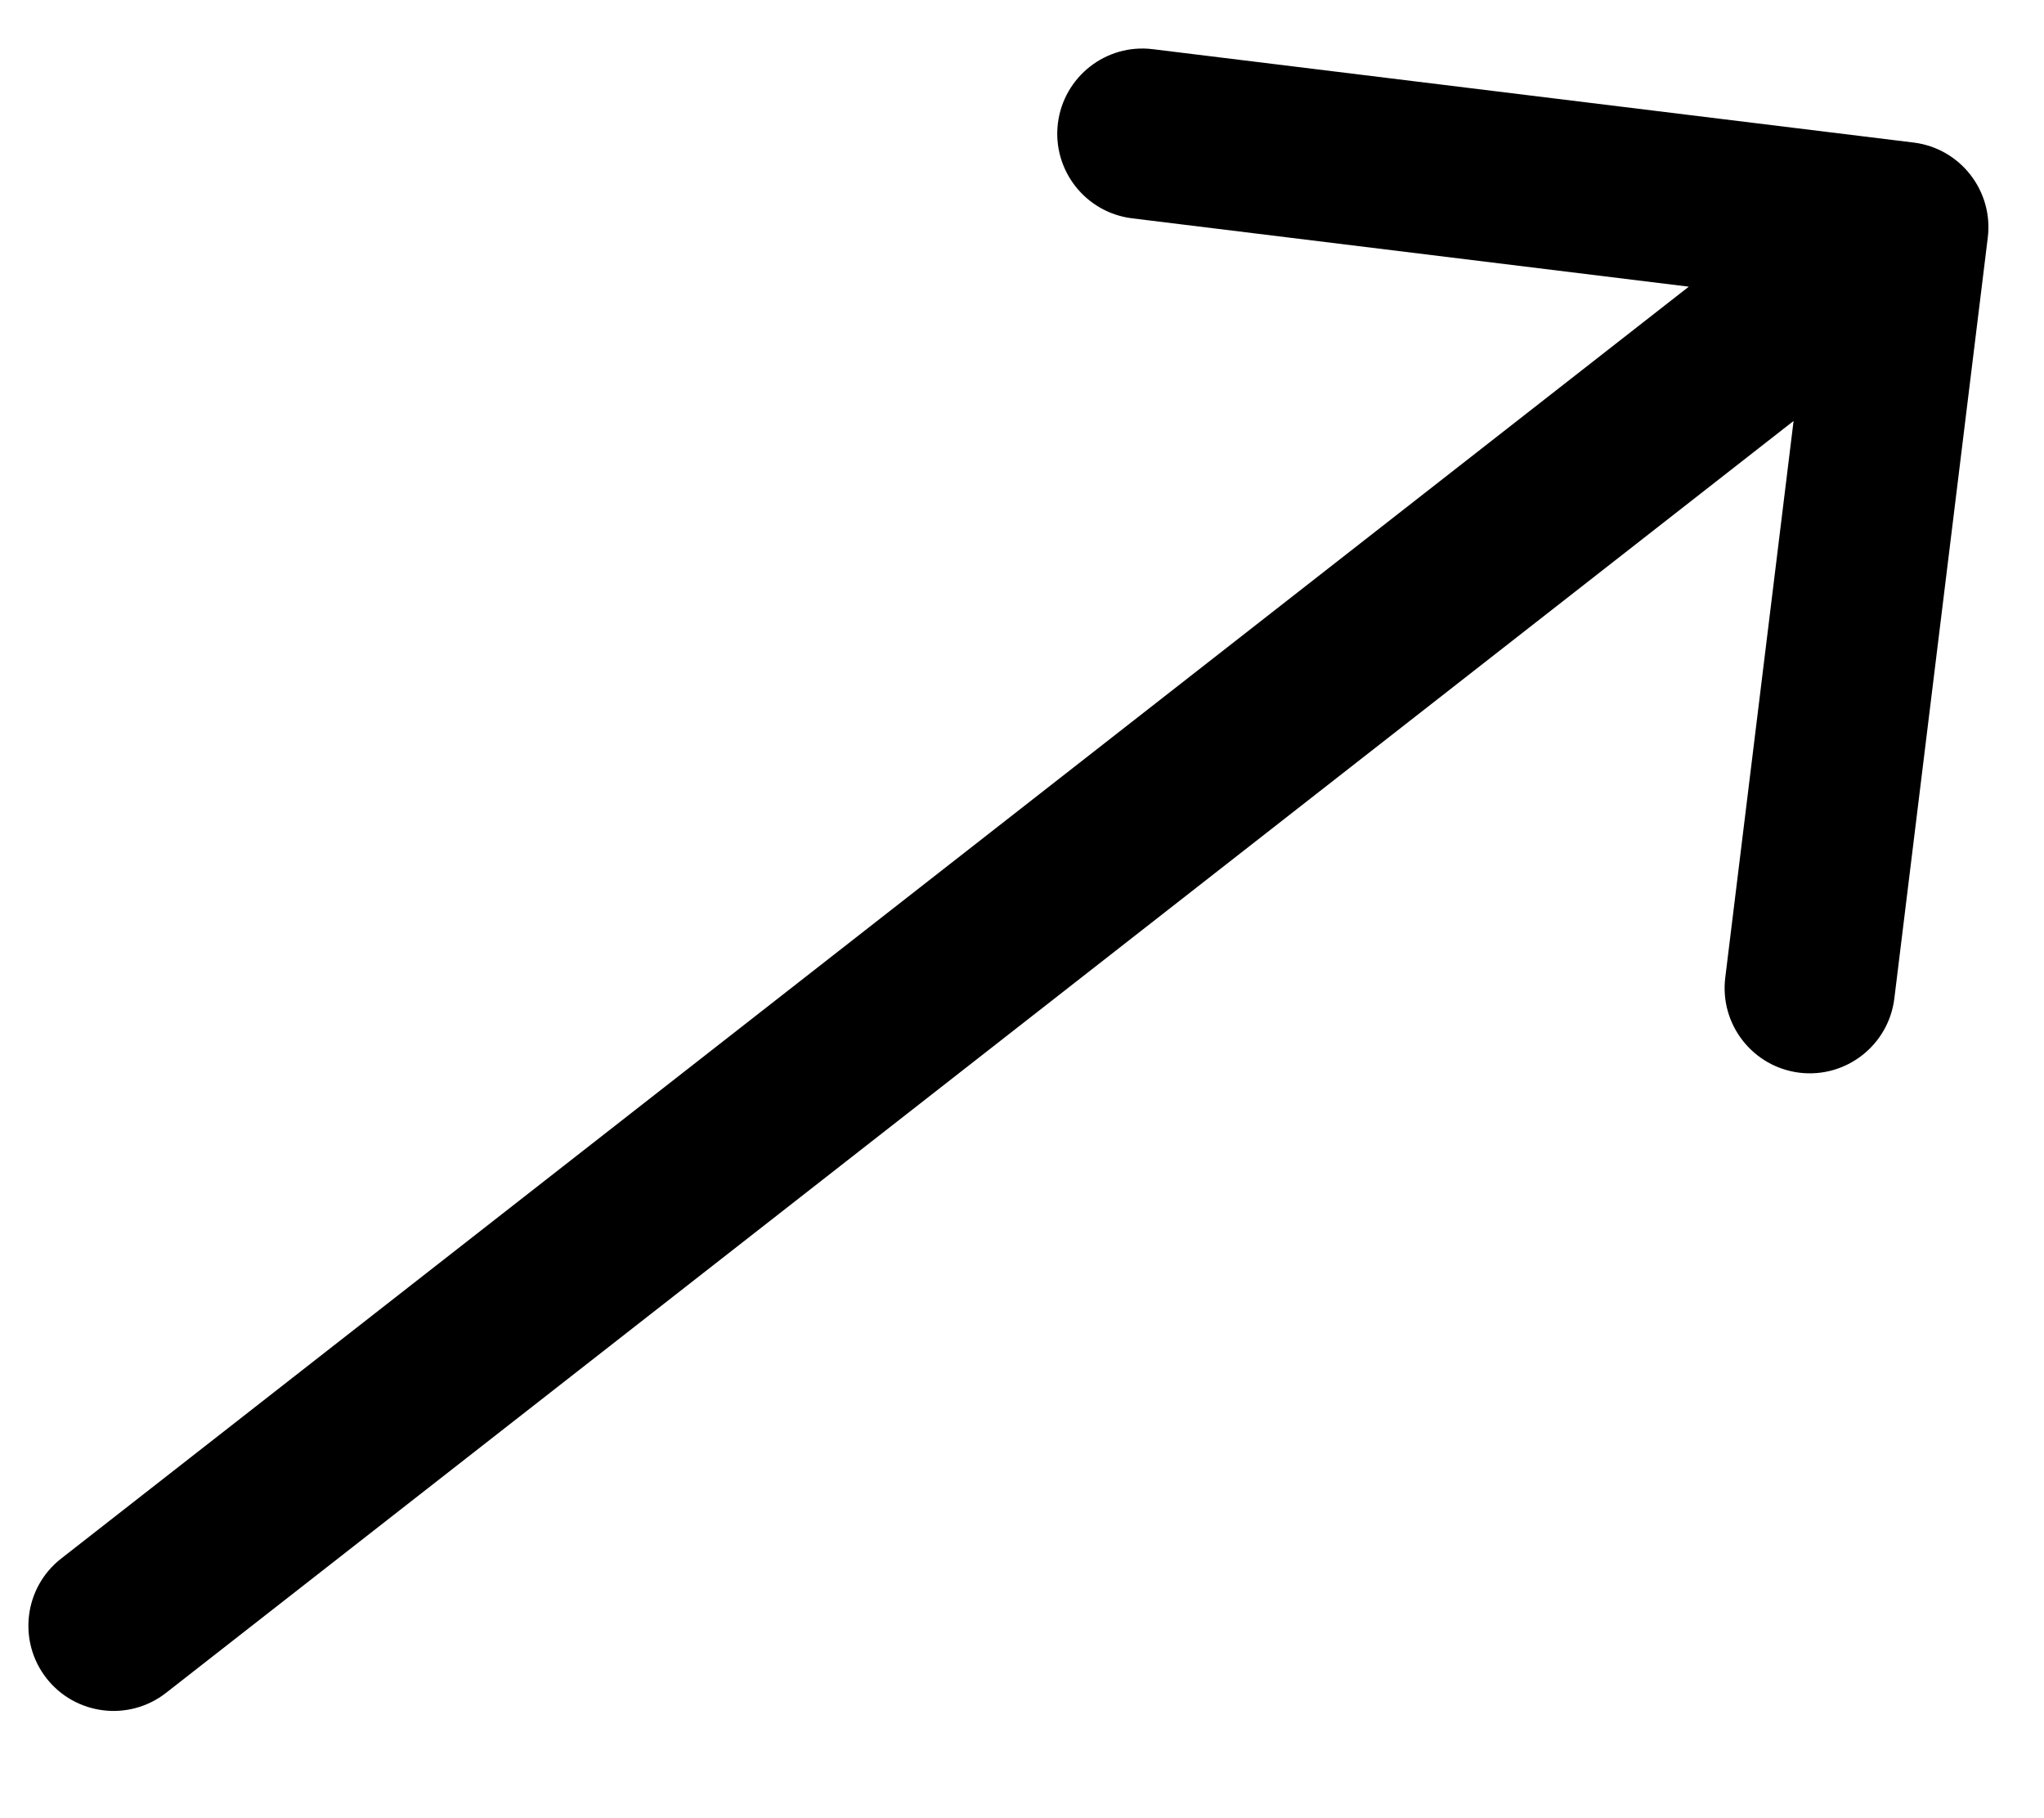
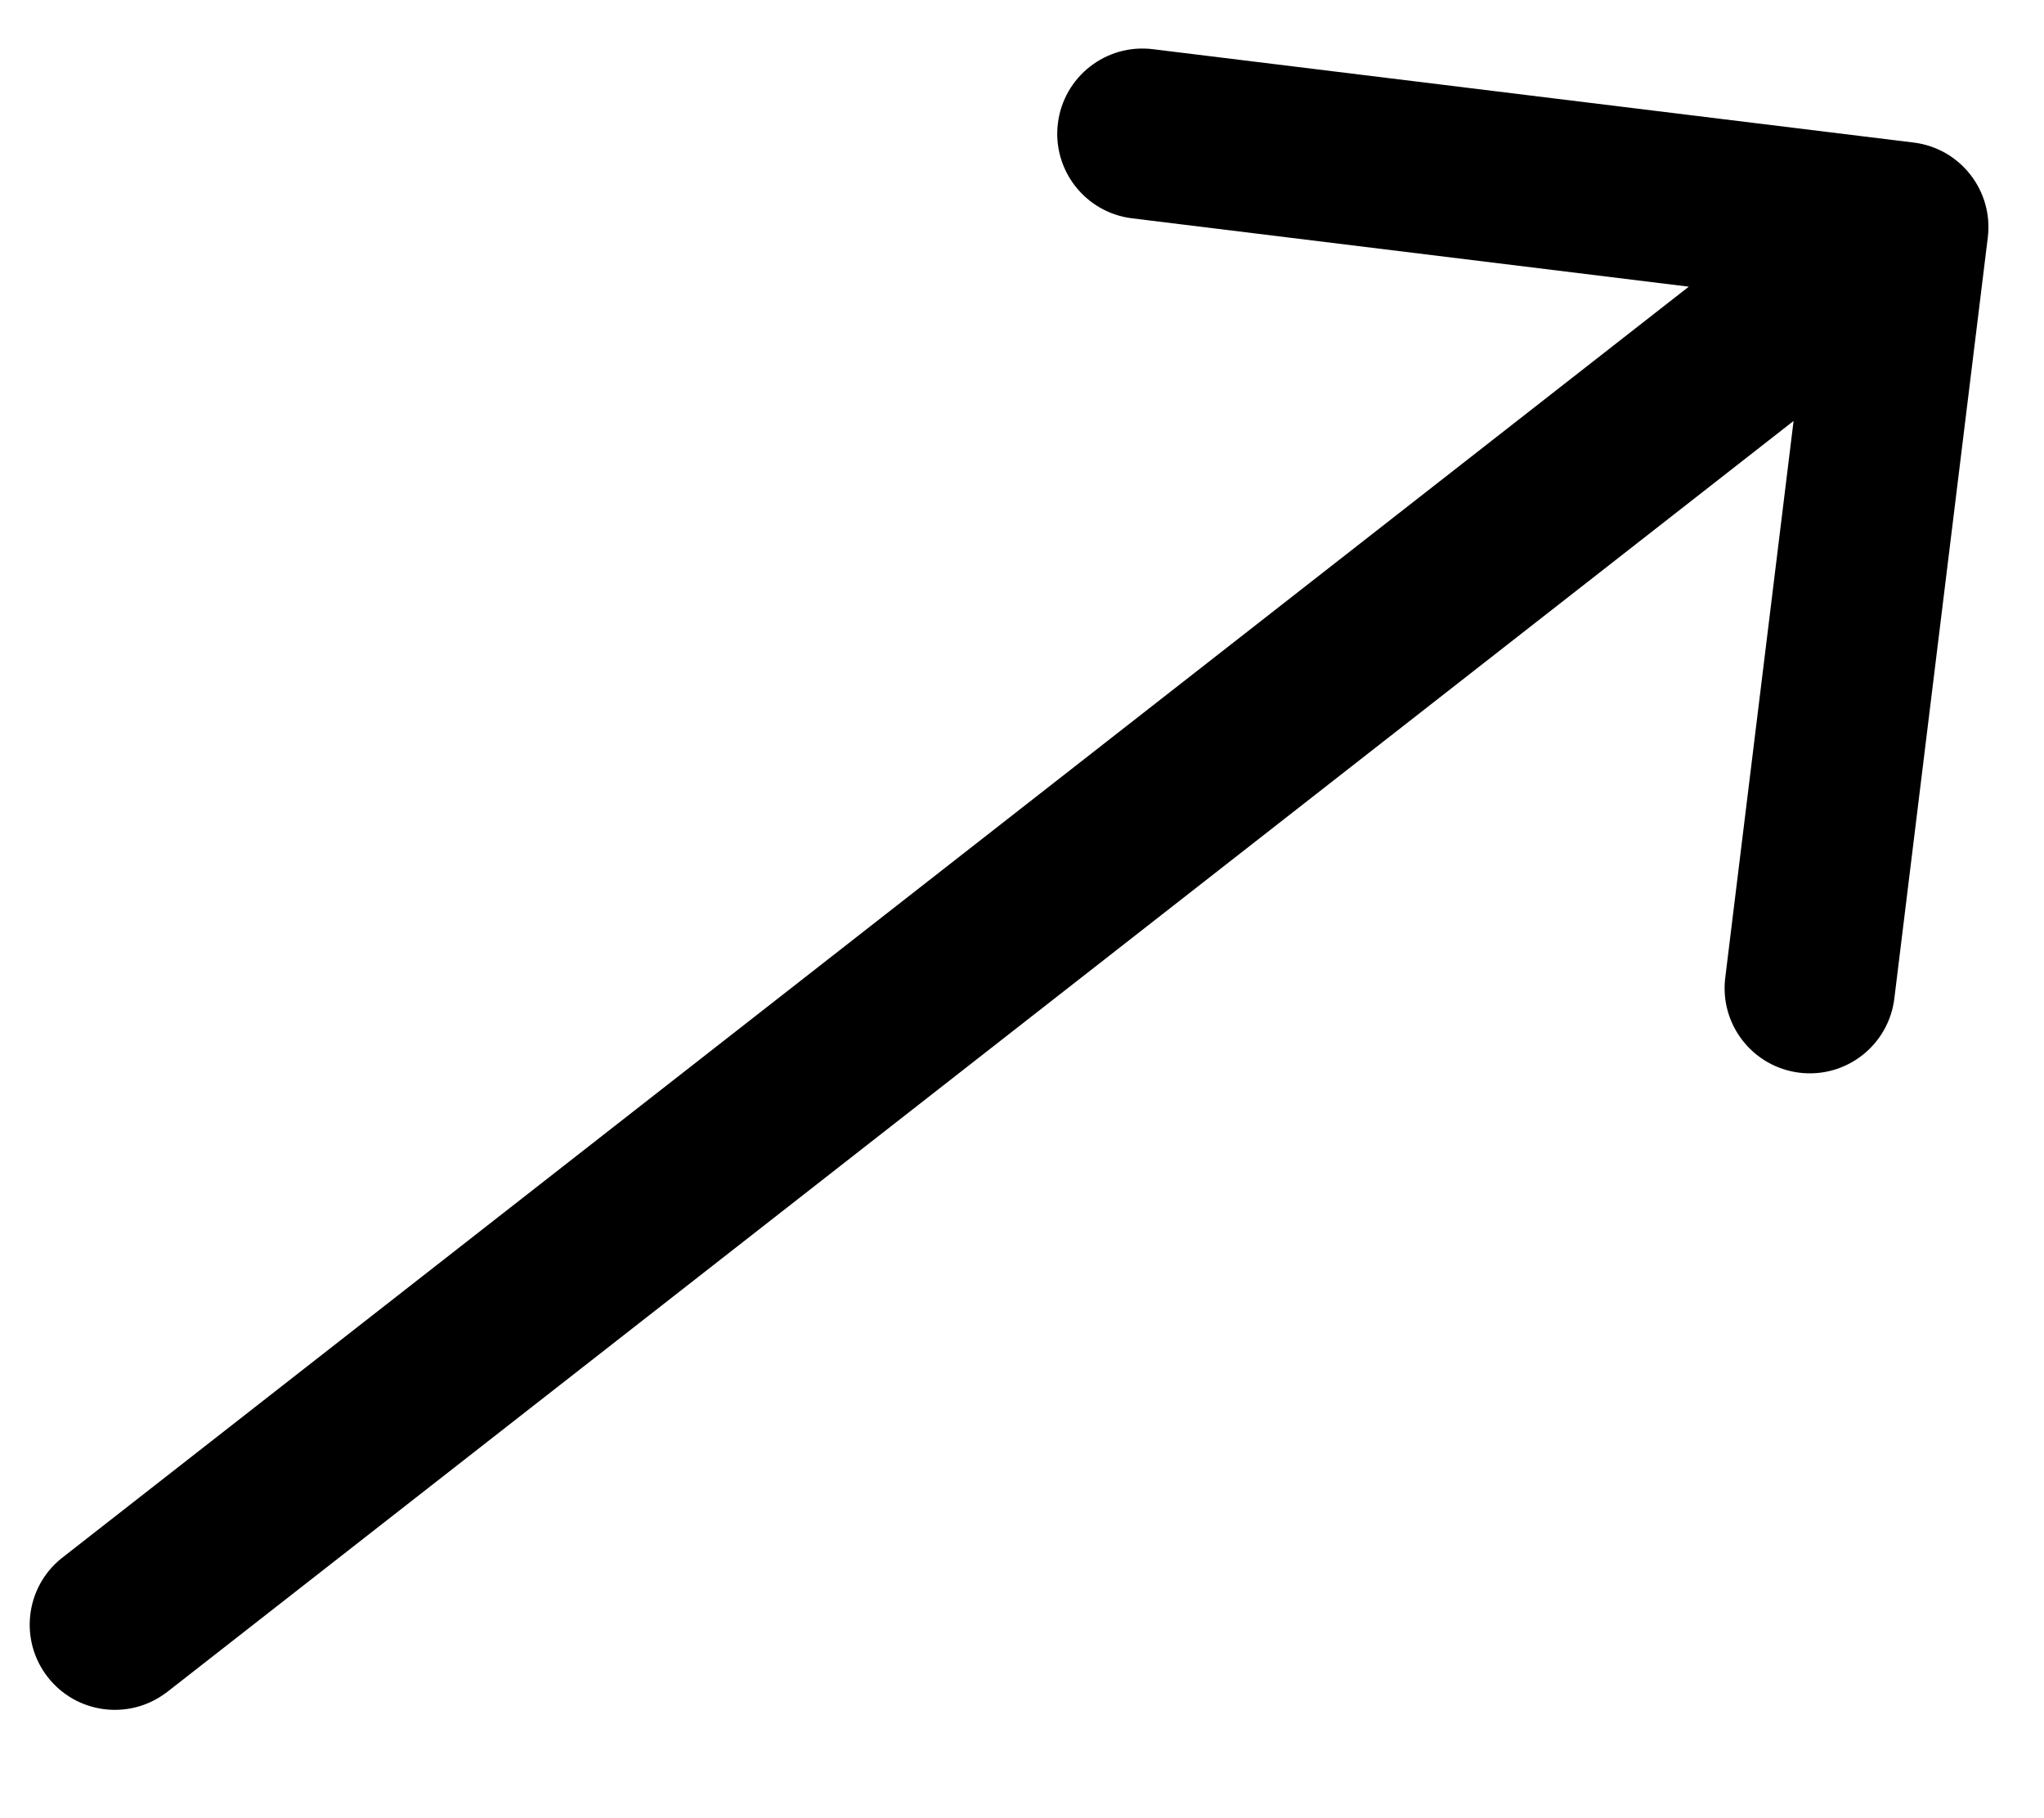
<svg xmlns="http://www.w3.org/2000/svg" width="18" height="16" viewBox="0 0 18 16" fill="none">
-   <path d="M0.538 13.722C0.212 13.977 0.154 14.448 0.409 14.775C0.664 15.101 1.135 15.159 1.462 14.904L0.538 13.722ZM17.505 2.091C17.555 1.68 17.263 1.306 16.852 1.255L10.152 0.433C9.741 0.382 9.367 0.675 9.316 1.086C9.266 1.497 9.558 1.871 9.969 1.922L15.924 2.653L15.193 8.608C15.143 9.019 15.435 9.393 15.846 9.444C16.257 9.494 16.631 9.202 16.682 8.791L17.505 2.091ZM1.462 14.904L17.222 2.591L16.299 1.409L0.538 13.722L1.462 14.904Z" fill="#000" />
+   <path d="M.538 13.722a.75.75 0 0 0 .923 1.182l-.923-1.182ZM17.505 2.091a.75.75 0 0 0-.653-.836L10.152.433a.75.75 0 1 0-.183 1.489l5.955.731-.731 5.955a.75.75 0 1 0 1.489.183l.823-6.7ZM1.462 14.904 17.222 2.591l-.923-1.182L.538 13.722l.923 1.182Z" fill="#000" />
</svg>
